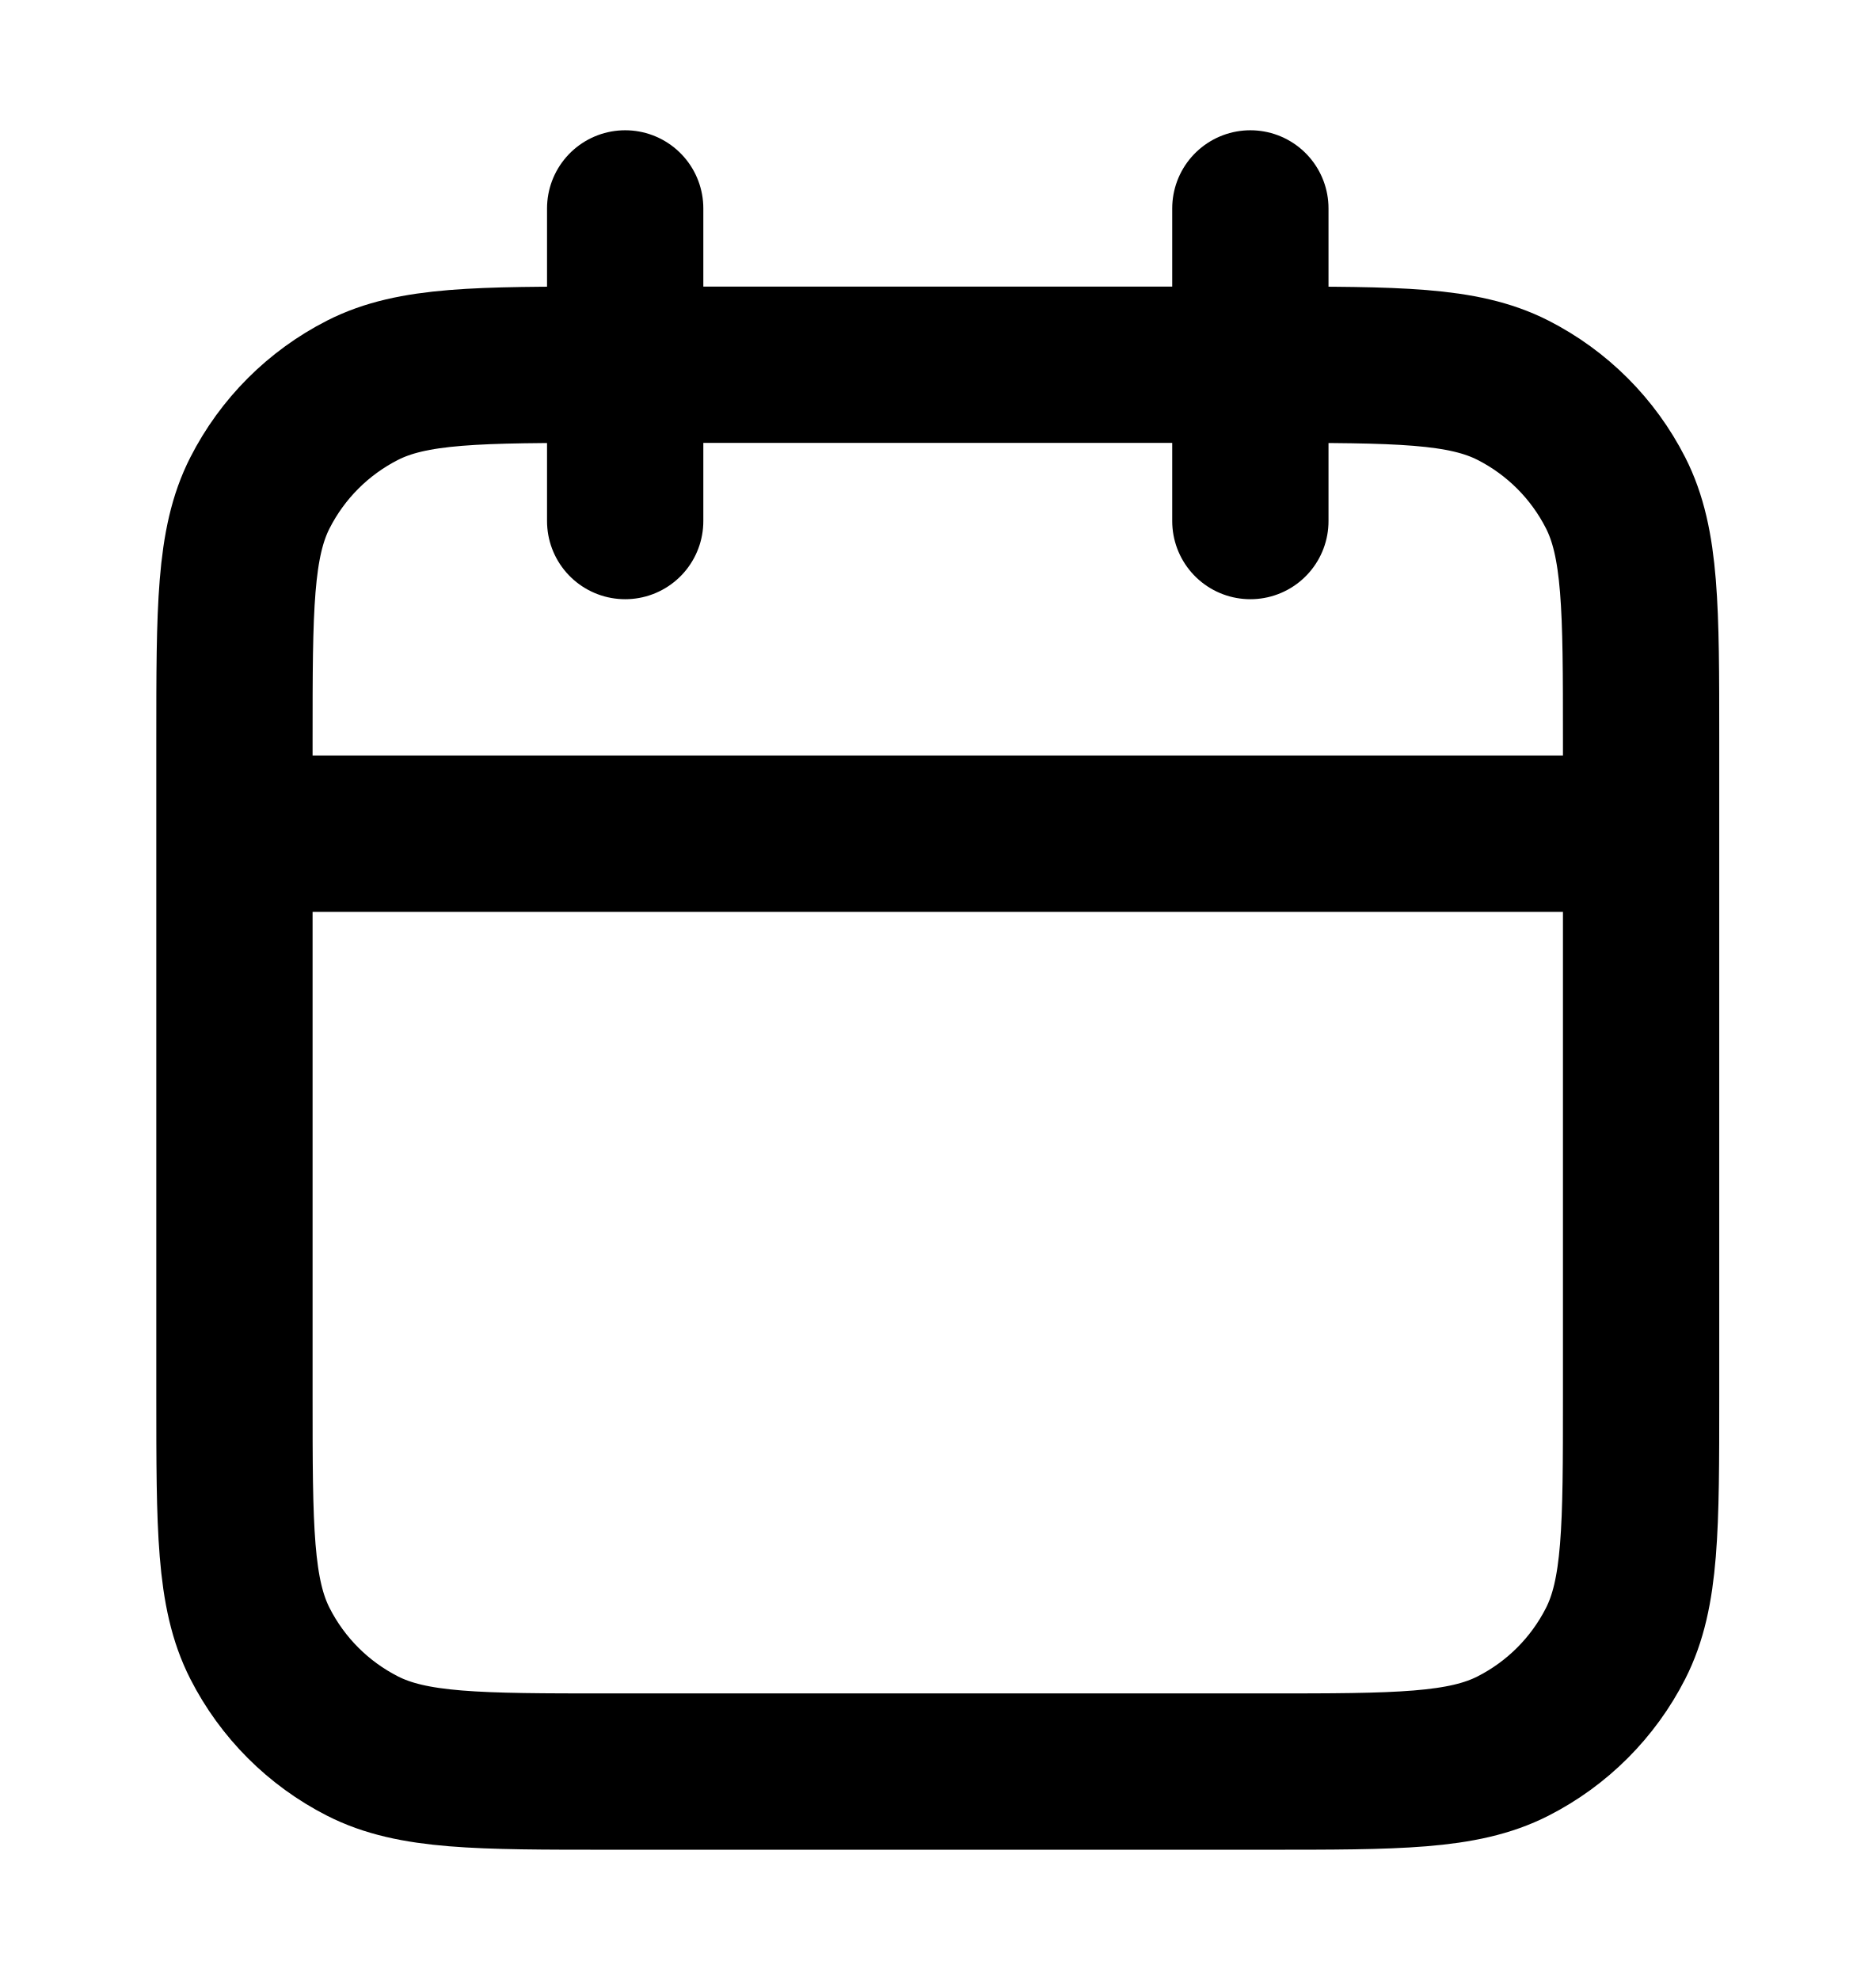
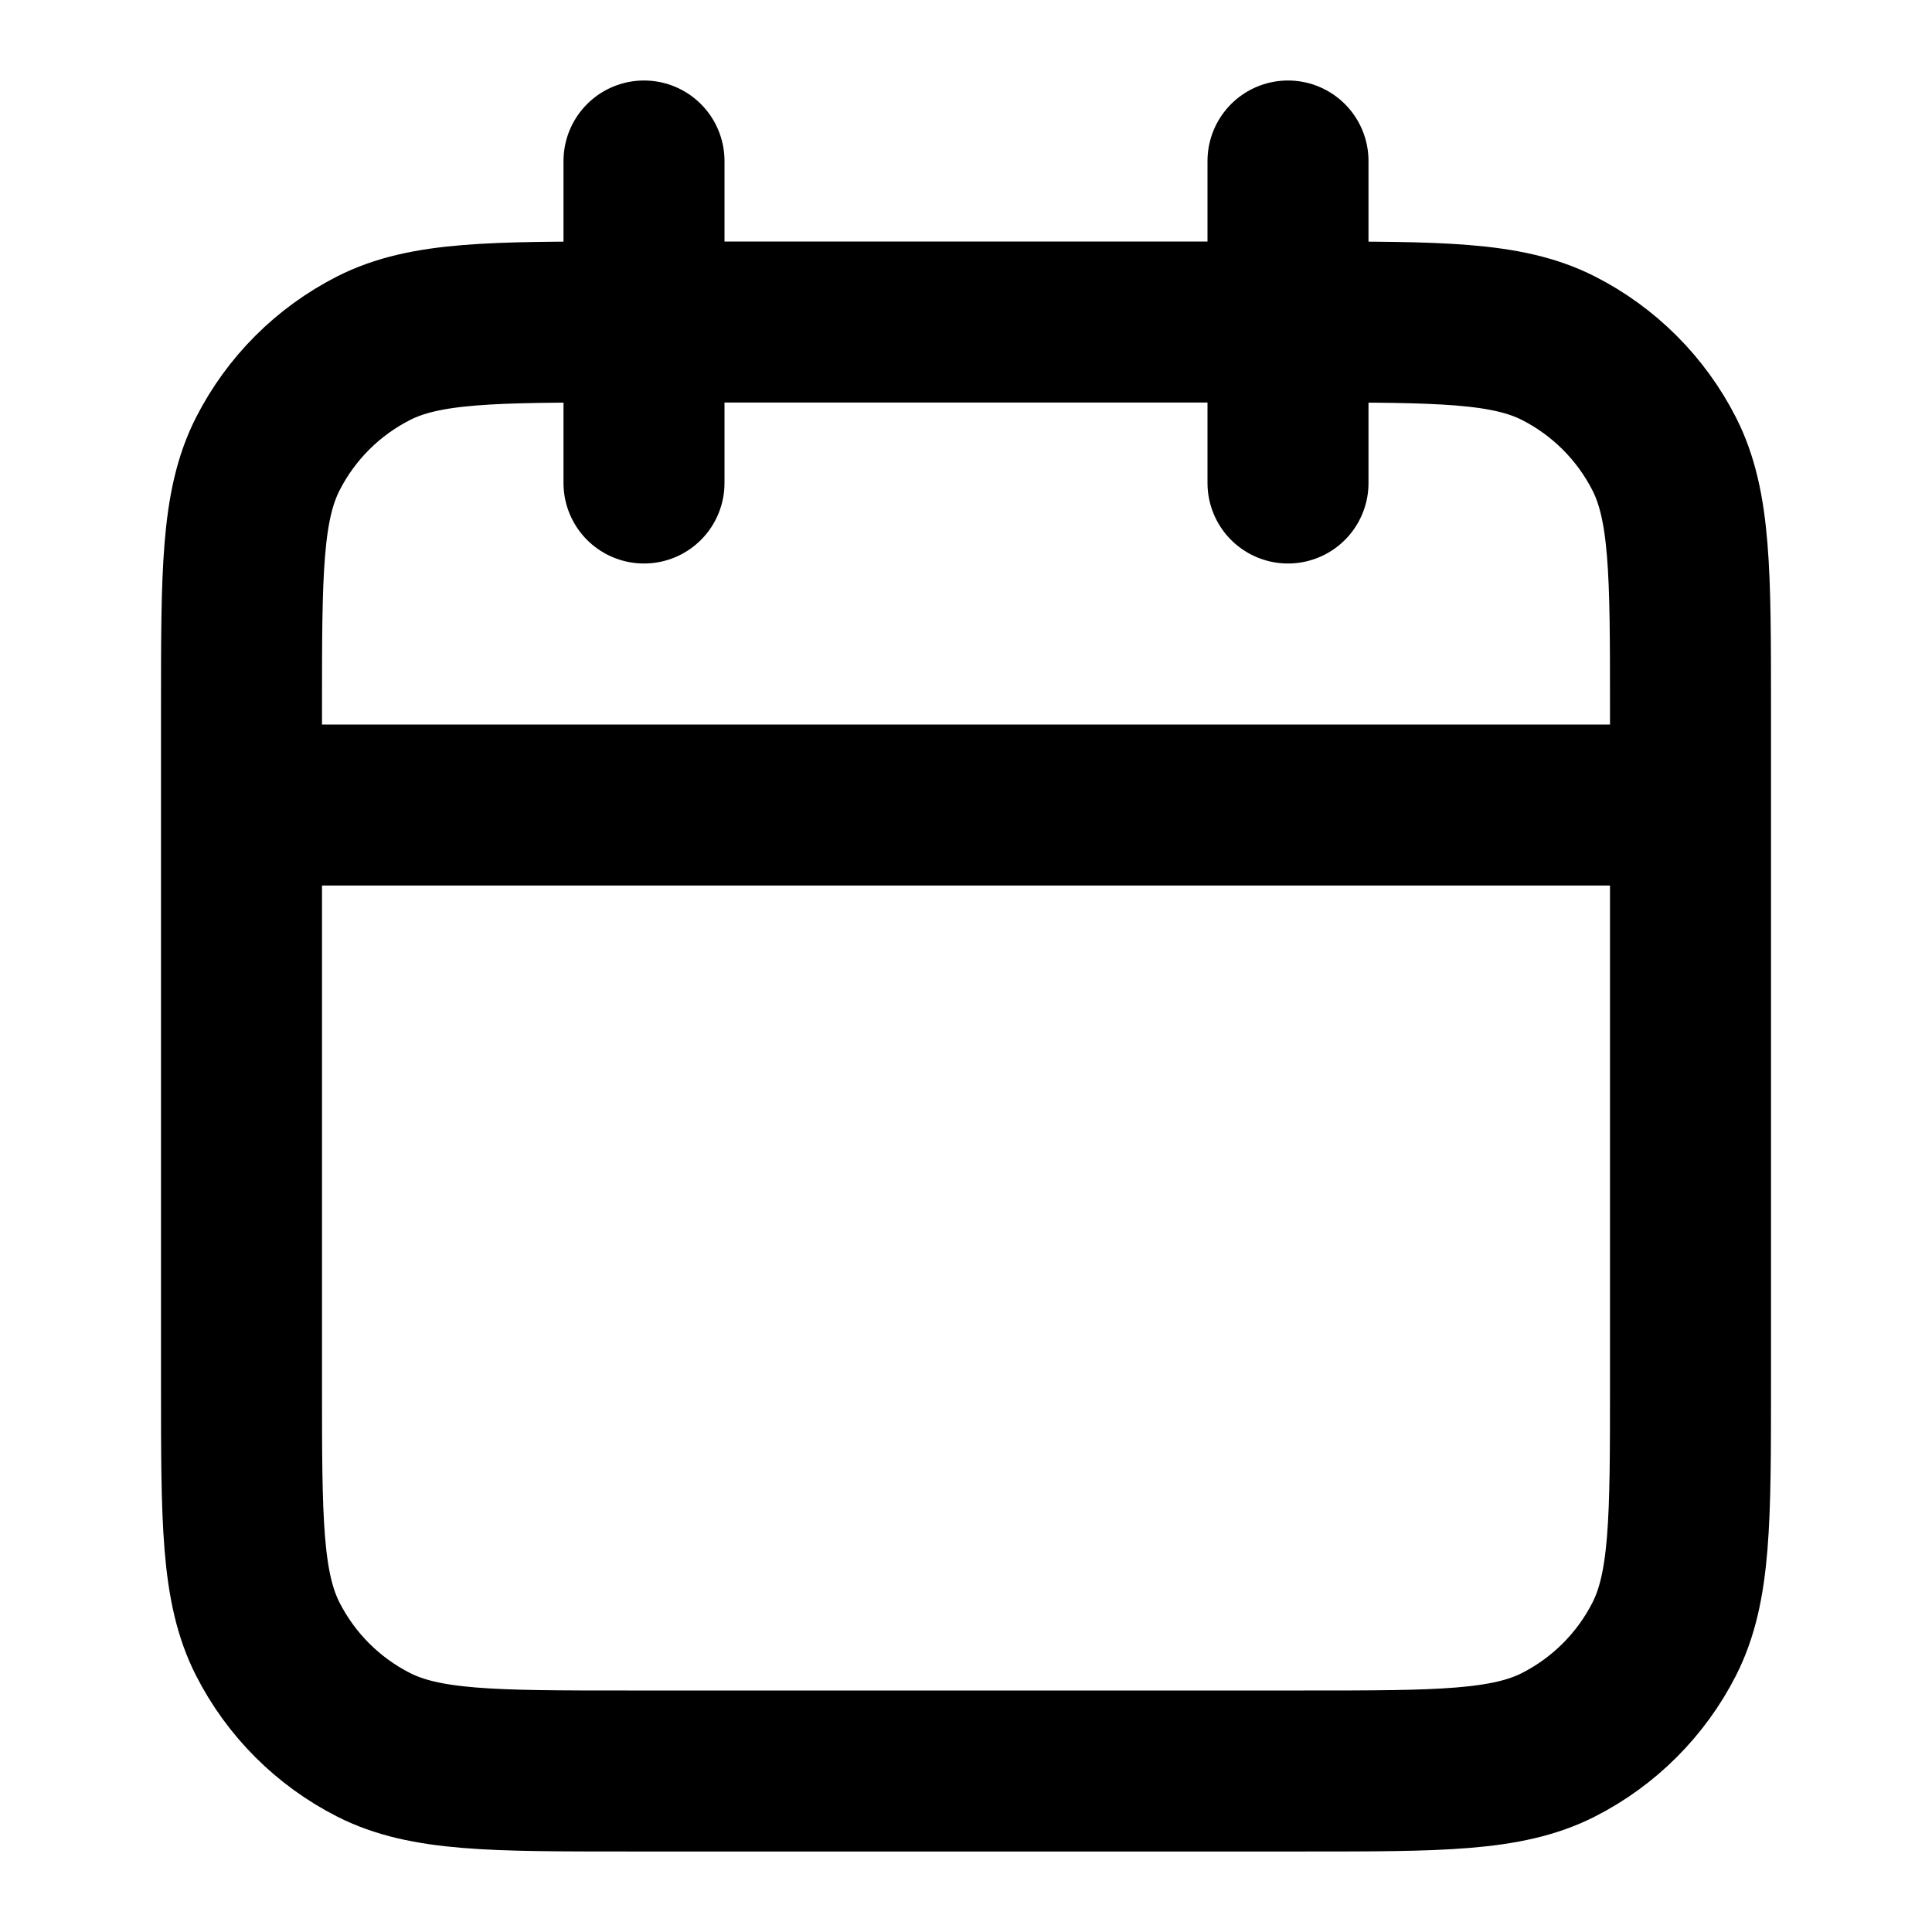
- <svg xmlns="http://www.w3.org/2000/svg" width="18" height="19" viewBox="0 0 18 19" fill="none">
-   <path d="M15.75 8H2.25M12 2V5M6 2V5M5.85 17H12.15C13.41 17 14.04 17 14.521 16.755C14.945 16.539 15.289 16.195 15.505 15.771C15.75 15.29 15.75 14.66 15.75 13.4V7.1C15.75 5.84 15.75 5.21 15.505 4.729C15.289 4.305 14.945 3.961 14.521 3.745C14.04 3.5 13.41 3.5 12.15 3.5H5.85C4.59 3.5 3.96 3.5 3.479 3.745C3.055 3.961 2.711 4.305 2.495 4.729C2.25 5.21 2.25 5.84 2.25 7.1V13.4C2.25 14.66 2.25 15.29 2.495 15.771C2.711 16.195 3.055 16.539 3.479 16.755C3.96 17 4.59 17 5.85 17Z" stroke="black" stroke-width="1.5" stroke-linecap="round" stroke-linejoin="round" />
+ <svg xmlns="http://www.w3.org/2000/svg" width="18" height="18" viewBox="0 0 18 18" fill="none">
+   <path d="M15.75 7.5H2.25M12 1.5V4.5M6 1.5V4.5M5.85 16.5H12.15C13.41 16.5 14.04 16.5 14.521 16.255C14.945 16.039 15.289 15.695 15.505 15.271C15.75 14.79 15.75 14.16 15.75 12.9V6.6C15.75 5.34 15.75 4.71 15.505 4.229C15.289 3.805 14.945 3.461 14.521 3.245C14.04 3 13.41 3 12.15 3H5.85C4.59 3 3.96 3 3.479 3.245C3.055 3.461 2.711 3.805 2.495 4.229C2.25 4.71 2.25 5.34 2.25 6.6V12.9C2.25 14.16 2.25 14.79 2.495 15.271C2.711 15.695 3.055 16.039 3.479 16.255C3.96 16.5 4.59 16.5 5.85 16.5Z" stroke="black" stroke-width="1.5" stroke-linecap="round" stroke-linejoin="round" />
</svg>
